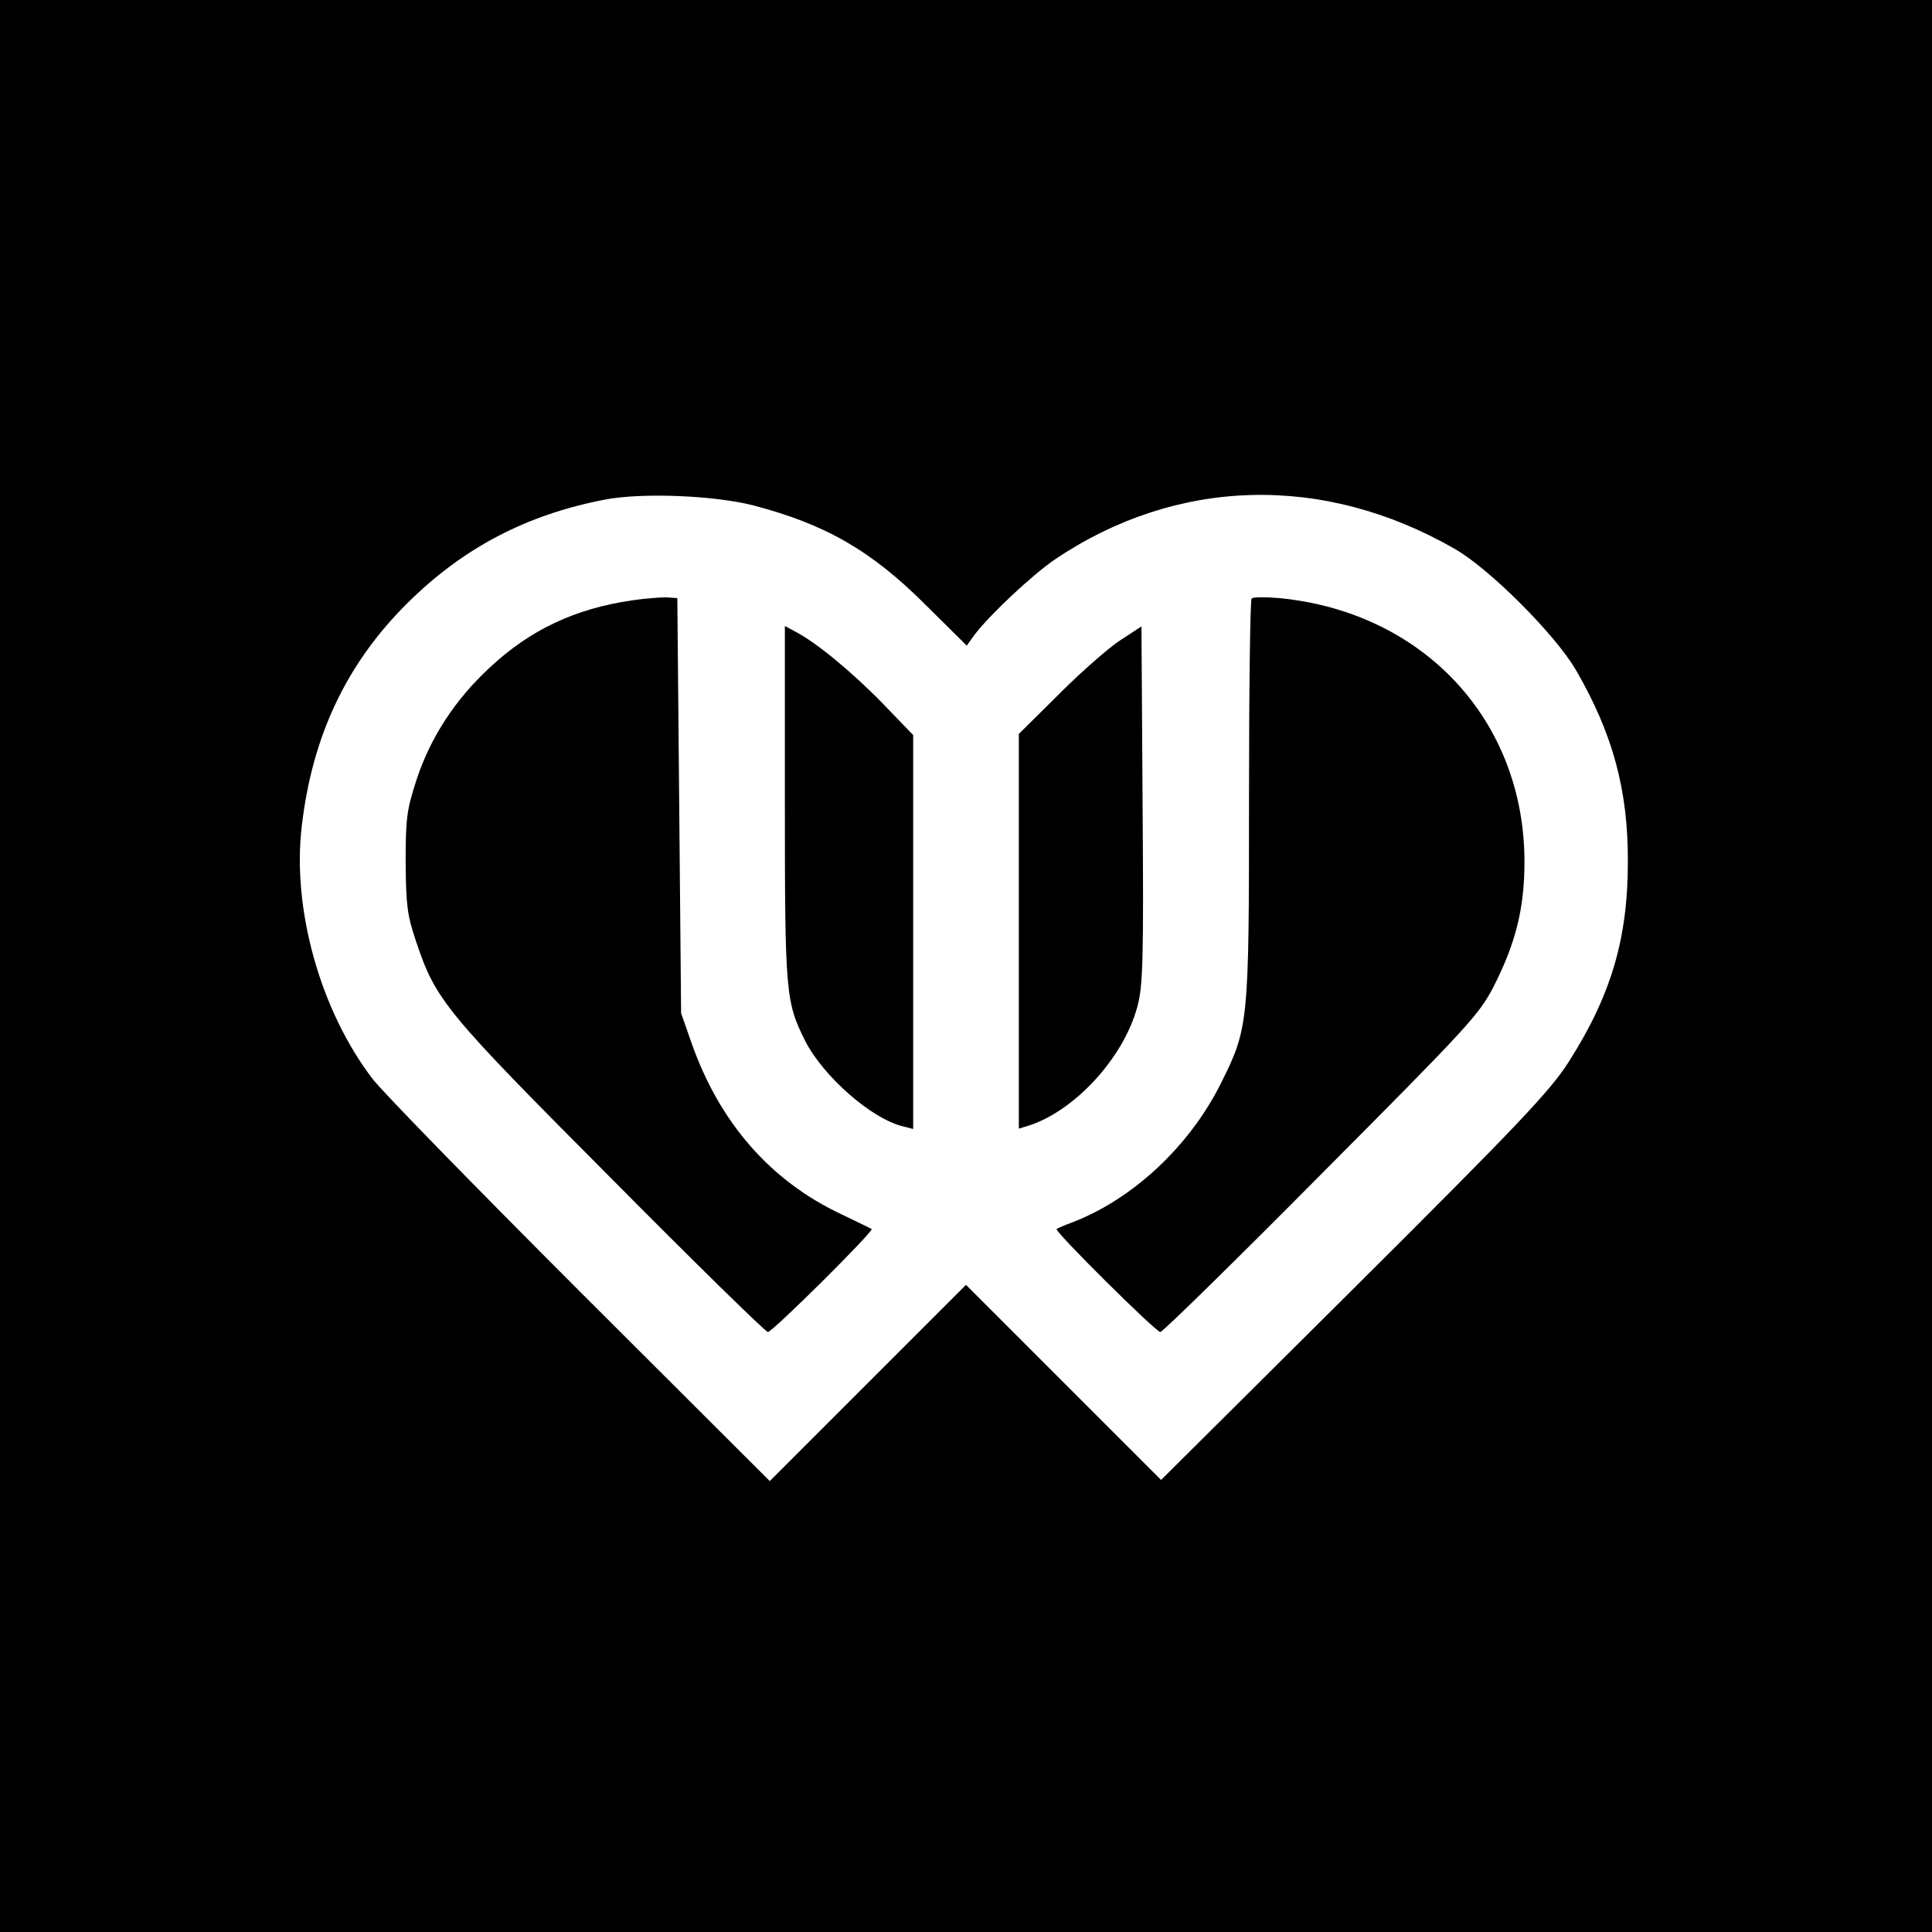
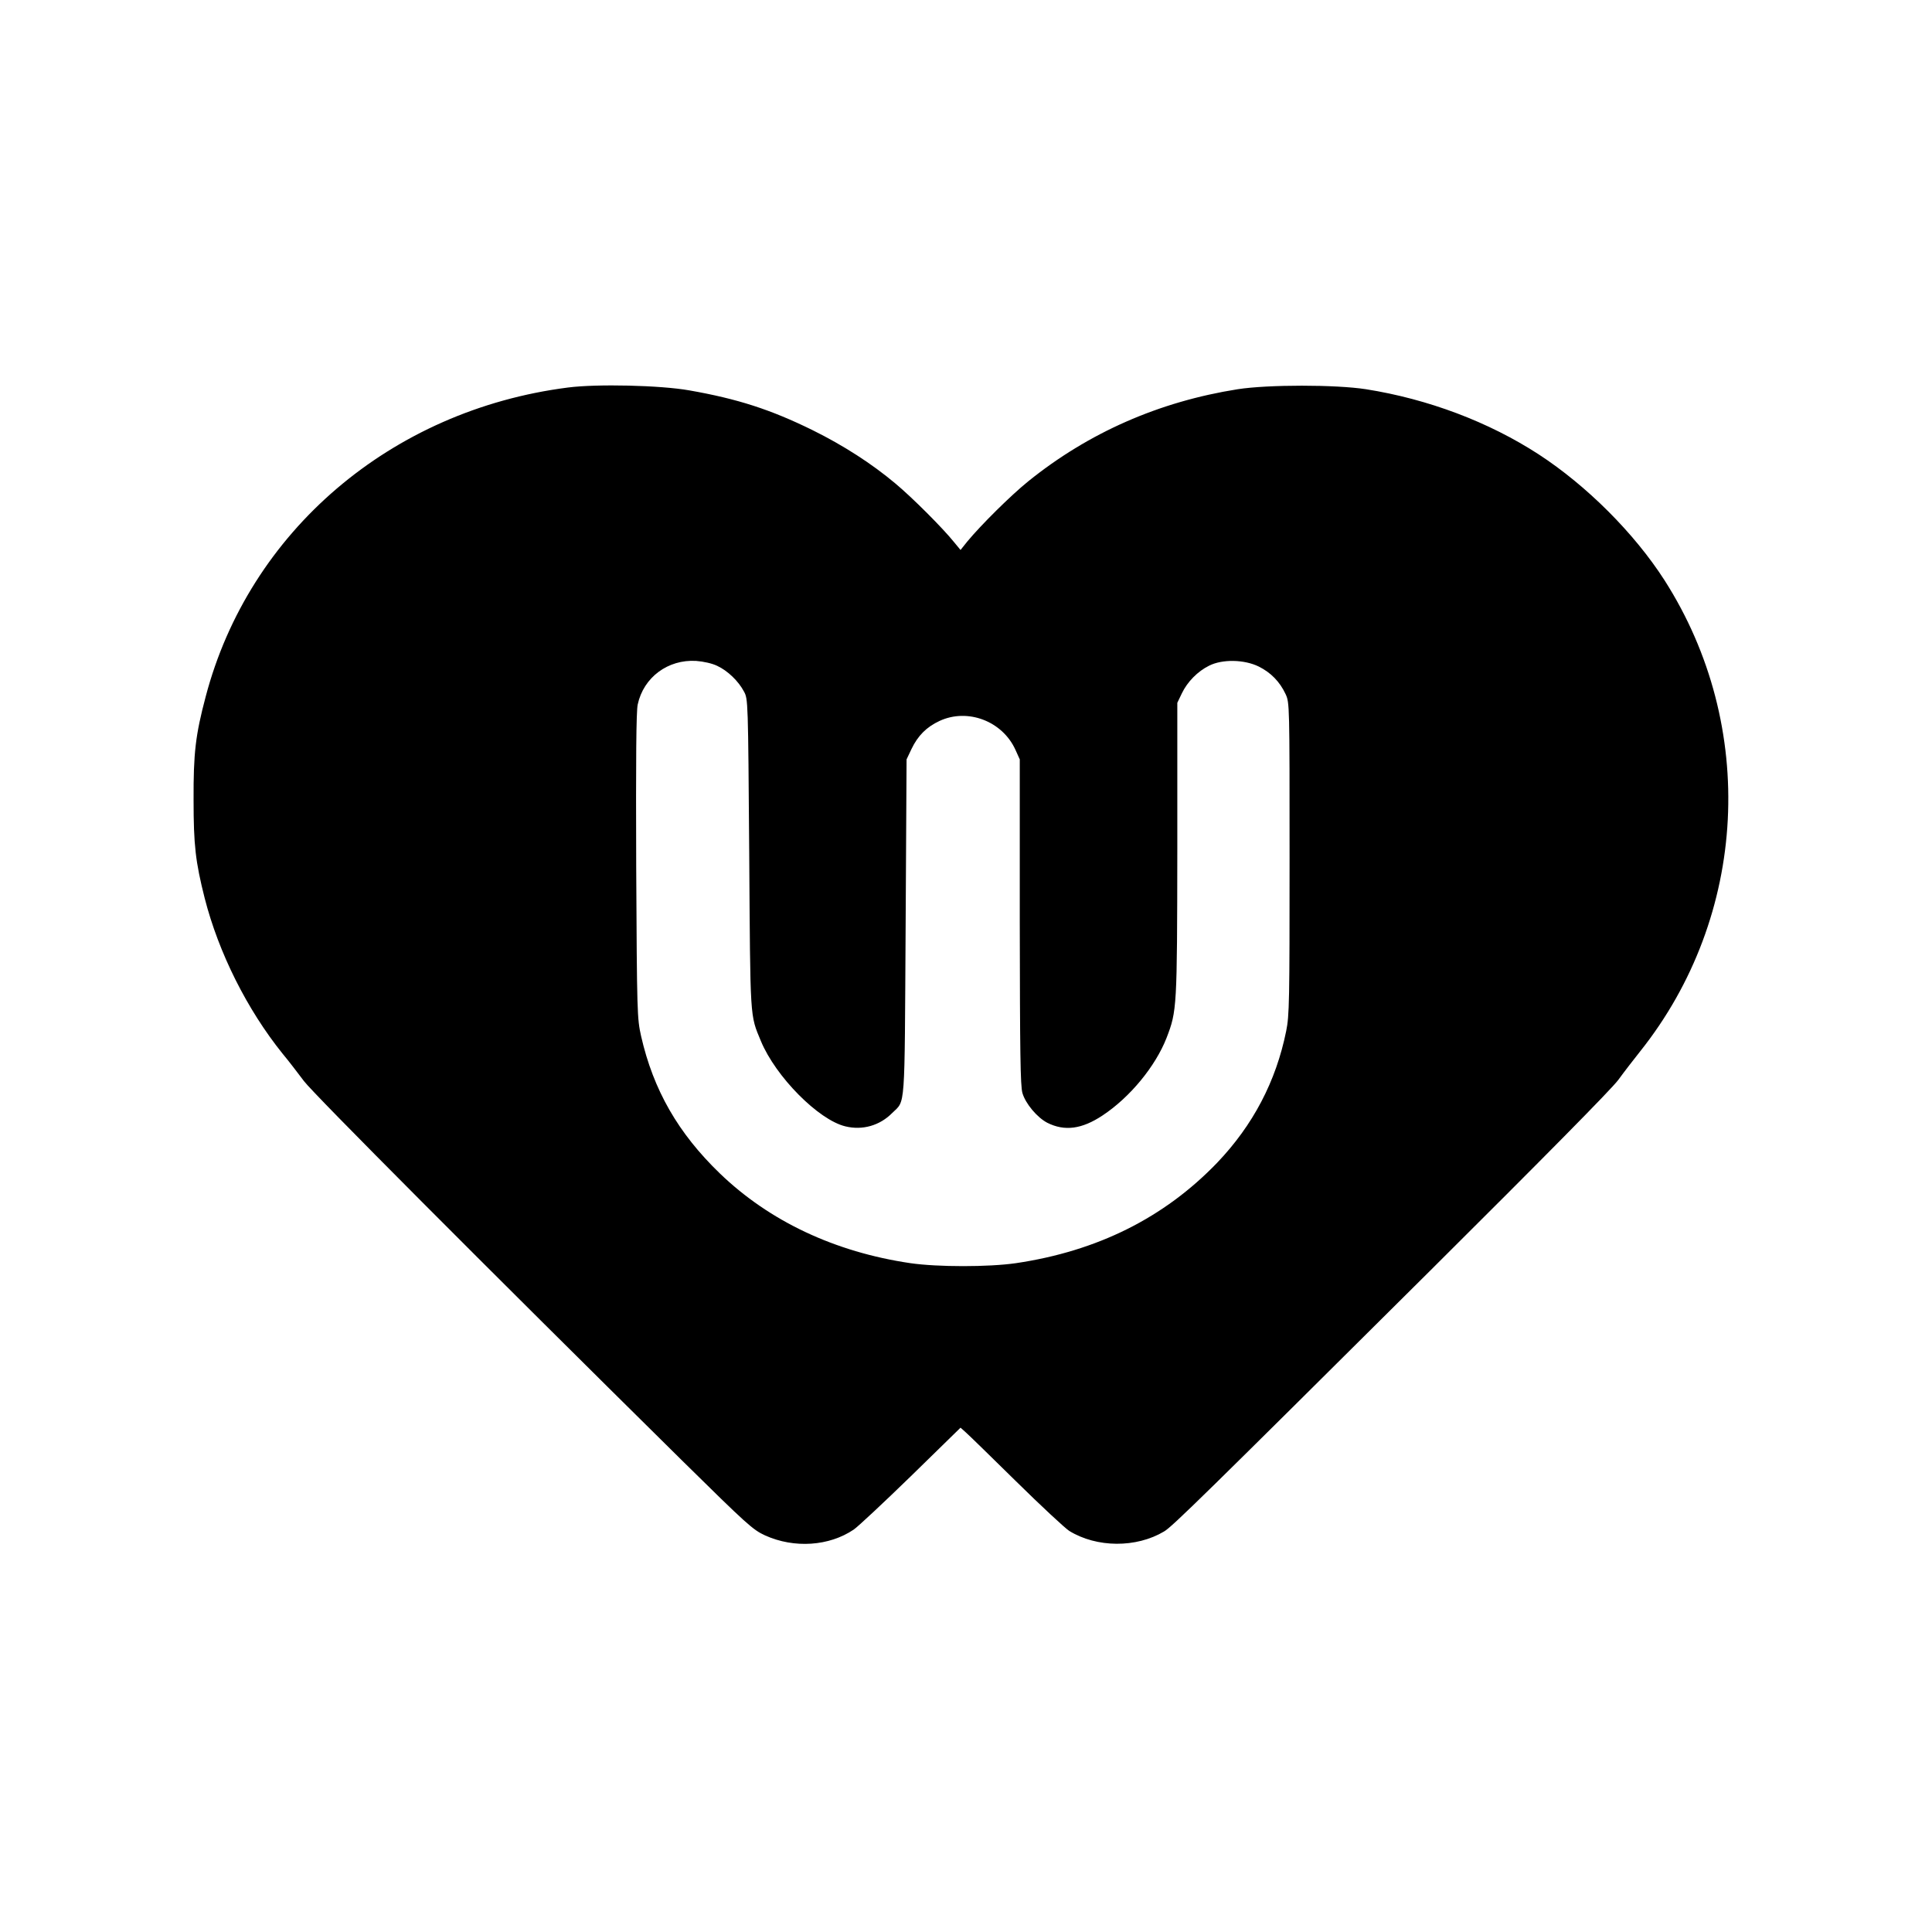
- <svg xmlns="http://www.w3.org/2000/svg" version="1.0" width="512pt" height="512pt" viewBox="0 0 512 512" preserveAspectRatio="xMidYMid meet">
-   <g transform="translate(0,512) scale(0.1,-0.1)" fill="#000000" stroke="none">
-     <path d="M0 2560 l0 -2560 2560 0 2560 0 0 2560 0 2560 -2560 0 -2560 0 0 -2560z m1995 1221 c192 -50 314 -120 458 -264 l109 -108 20 28 c40 53 153 159 213 200 323 218 712 229 1061 28 92 -53 265 -226 320 -320 98 -169 139 -319 138 -510 0 -205 -46 -356 -158 -531 -49 -76 -131 -163 -568 -598 l-511 -508 -258 258 -259 259 -260 -260 -260 -260 -501 500 c-275 275 -523 529 -551 565 -139 181 -215 452 -188 673 28 238 119 429 279 588 148 147 316 235 524 275 99 19 289 11 392 -15z" />
-     <path d="M1675 3529 c-151 -22 -270 -78 -377 -178 -92 -85 -157 -185 -194 -297 -26 -80 -29 -102 -29 -219 1 -113 4 -140 27 -208 53 -159 77 -187 517 -629 223 -225 410 -408 416 -408 12 0 281 267 275 273 -3 2 -39 19 -80 39 -188 88 -323 243 -397 453 l-28 80 -5 550 -5 550 -30 2 c-16 0 -57 -3 -90 -8z" />
-     <path d="M3317 3534 c-4 -4 -7 -244 -7 -534 0 -592 -1 -604 -75 -752 -83 -166 -234 -307 -395 -368 -19 -7 -37 -15 -40 -17 -6 -6 263 -273 275 -273 6 0 198 188 426 418 390 392 418 422 457 497 59 116 82 208 82 331 0 374 -267 662 -650 699 -36 3 -69 3 -73 -1z" />
-     <path d="M2080 2992 c0 -504 2 -527 54 -631 49 -95 176 -206 259 -226 l27 -7 0 522 0 522 -82 85 c-82 84 -176 161 -230 189 l-28 15 0 -469z" />
-     <path d="M2970 3424 c-30 -19 -103 -83 -162 -142 l-108 -107 0 -523 0 -523 23 7 c124 38 255 181 291 316 15 55 17 121 14 536 l-3 472 -55 -36z" />
-   </g>
+ <svg xmlns="http://www.w3.org/2000/svg" version="1" width="1365.333" height="1365.333" viewBox="0 0 1024 1024">
+   <path d="M301 205.4c-93.8 12-169 76.3-192 163.9-5.4 20.3-6.5 30-6.4 54.7 0 23.9 1 32.7 5.9 52.1 7.4 28.9 22.4 58.9 41.3 82.4 3.2 3.8 8.2 10.4 11.3 14.5 5.1 6.8 95.1 97.1 200.4 201.1 34.5 34 37.5 36.7 44 39.7 15.5 7 34 5.7 47-3.1 2.2-1.5 15.8-14.2 30.3-28.3l26.3-25.7 2.7 2.4c1.5 1.3 13.5 13 26.7 26s25.9 24.8 28.2 26.3c14.6 9 35.6 9.1 50.3.3 4.3-2.5 21.1-19 141.1-138.3 60.3-60 95.8-95.9 99.6-101 3.2-4.4 8.4-11.1 11.5-15 57.3-71.8 62.5-172.5 13-249.9-16-24.9-41.2-50.1-66.7-66.7-26.5-17.2-58.6-29.3-91.5-34.5-16.1-2.5-51.9-2.5-68 0-41.7 6.6-79 23-111 48.8-9.4 7.6-25.1 23.2-32.3 31.9l-3.6 4.5-3.3-4c-6-7.5-22.3-23.8-31.3-31.3-12.4-10.4-27.4-20.1-44-28.3-22-10.8-39.5-16.5-65.2-21-15.2-2.7-48.9-3.5-64.3-1.5zm79.1 147.5c5.6 2.6 11.3 8.1 14.2 13.6 2.2 4 2.2 4.5 2.8 86 .6 88.8.3 85.1 6.2 99.3 7.8 18.8 30.5 41.8 44.8 45.2 9 2.2 18.2-.4 24.8-7.1 7.1-7 6.5.2 7.1-98.4l.5-89 2.6-5.5c3.4-7.1 8-11.7 14.9-14.9 14.9-6.9 33.3.1 40.2 15.3l2.3 5.1v86c.1 69.3.3 86.9 1.4 90.8 1.6 5.6 7.8 13 13.2 15.8 9.2 4.6 18.3 3.4 29.3-3.9 14.5-9.6 28-26 33.9-41.1 5.5-14.3 5.6-15.7 5.7-100.1v-77.5l2.4-5c2.9-6.1 8.4-11.7 14.5-14.7 7-3.5 18.6-3.3 26.3.5 6.4 3.2 11.1 8 14.2 14.6 2.1 4.6 2.1 5.3 2.1 87.1 0 75.7-.1 83.2-1.8 91.5-5.4 26.7-17.6 49.9-36.6 69.8-28 29.1-63.4 46.8-106.6 53.2-14.5 2.1-41.5 2.1-56 0-40-5.9-74.6-22.2-100.9-47.5-22.2-21.4-35.3-44.3-41.8-72.8-2.1-9.5-2.2-11.5-2.6-90.2-.2-57 0-82 .8-85.6 3.1-14.4 16-24 31-23.1 3.9.3 8.4 1.3 11.1 2.6z" />
</svg>
